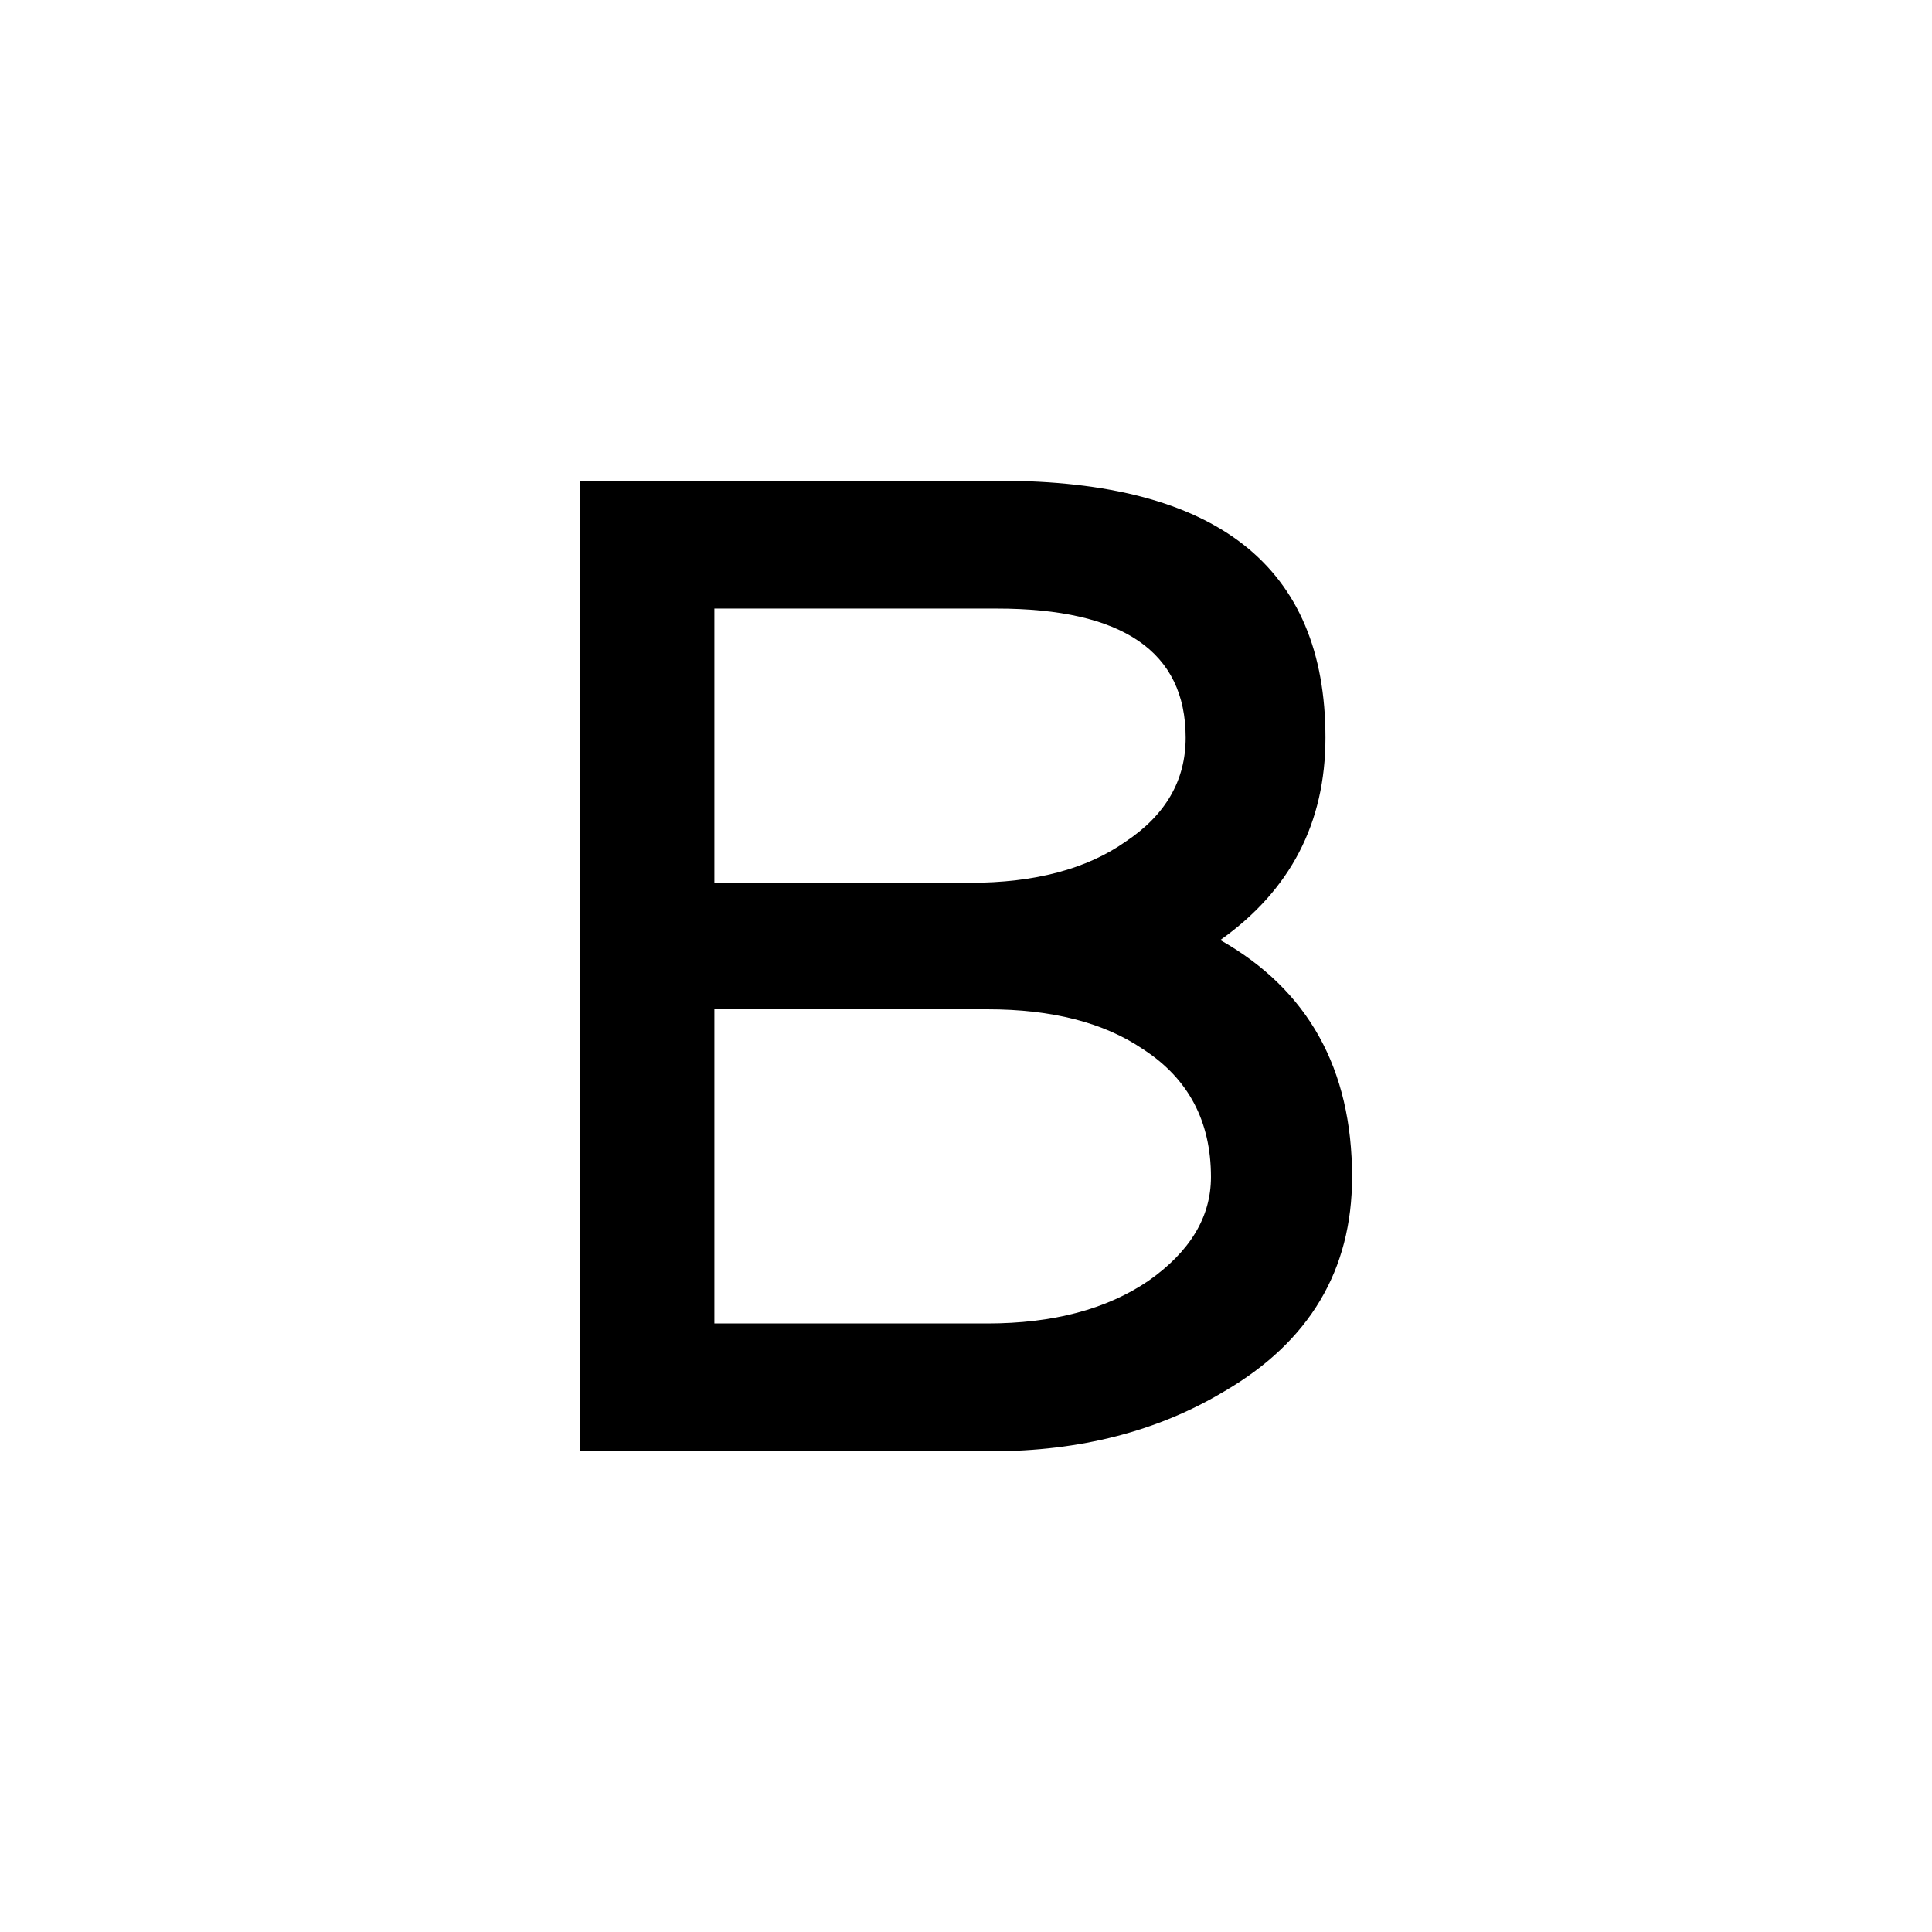
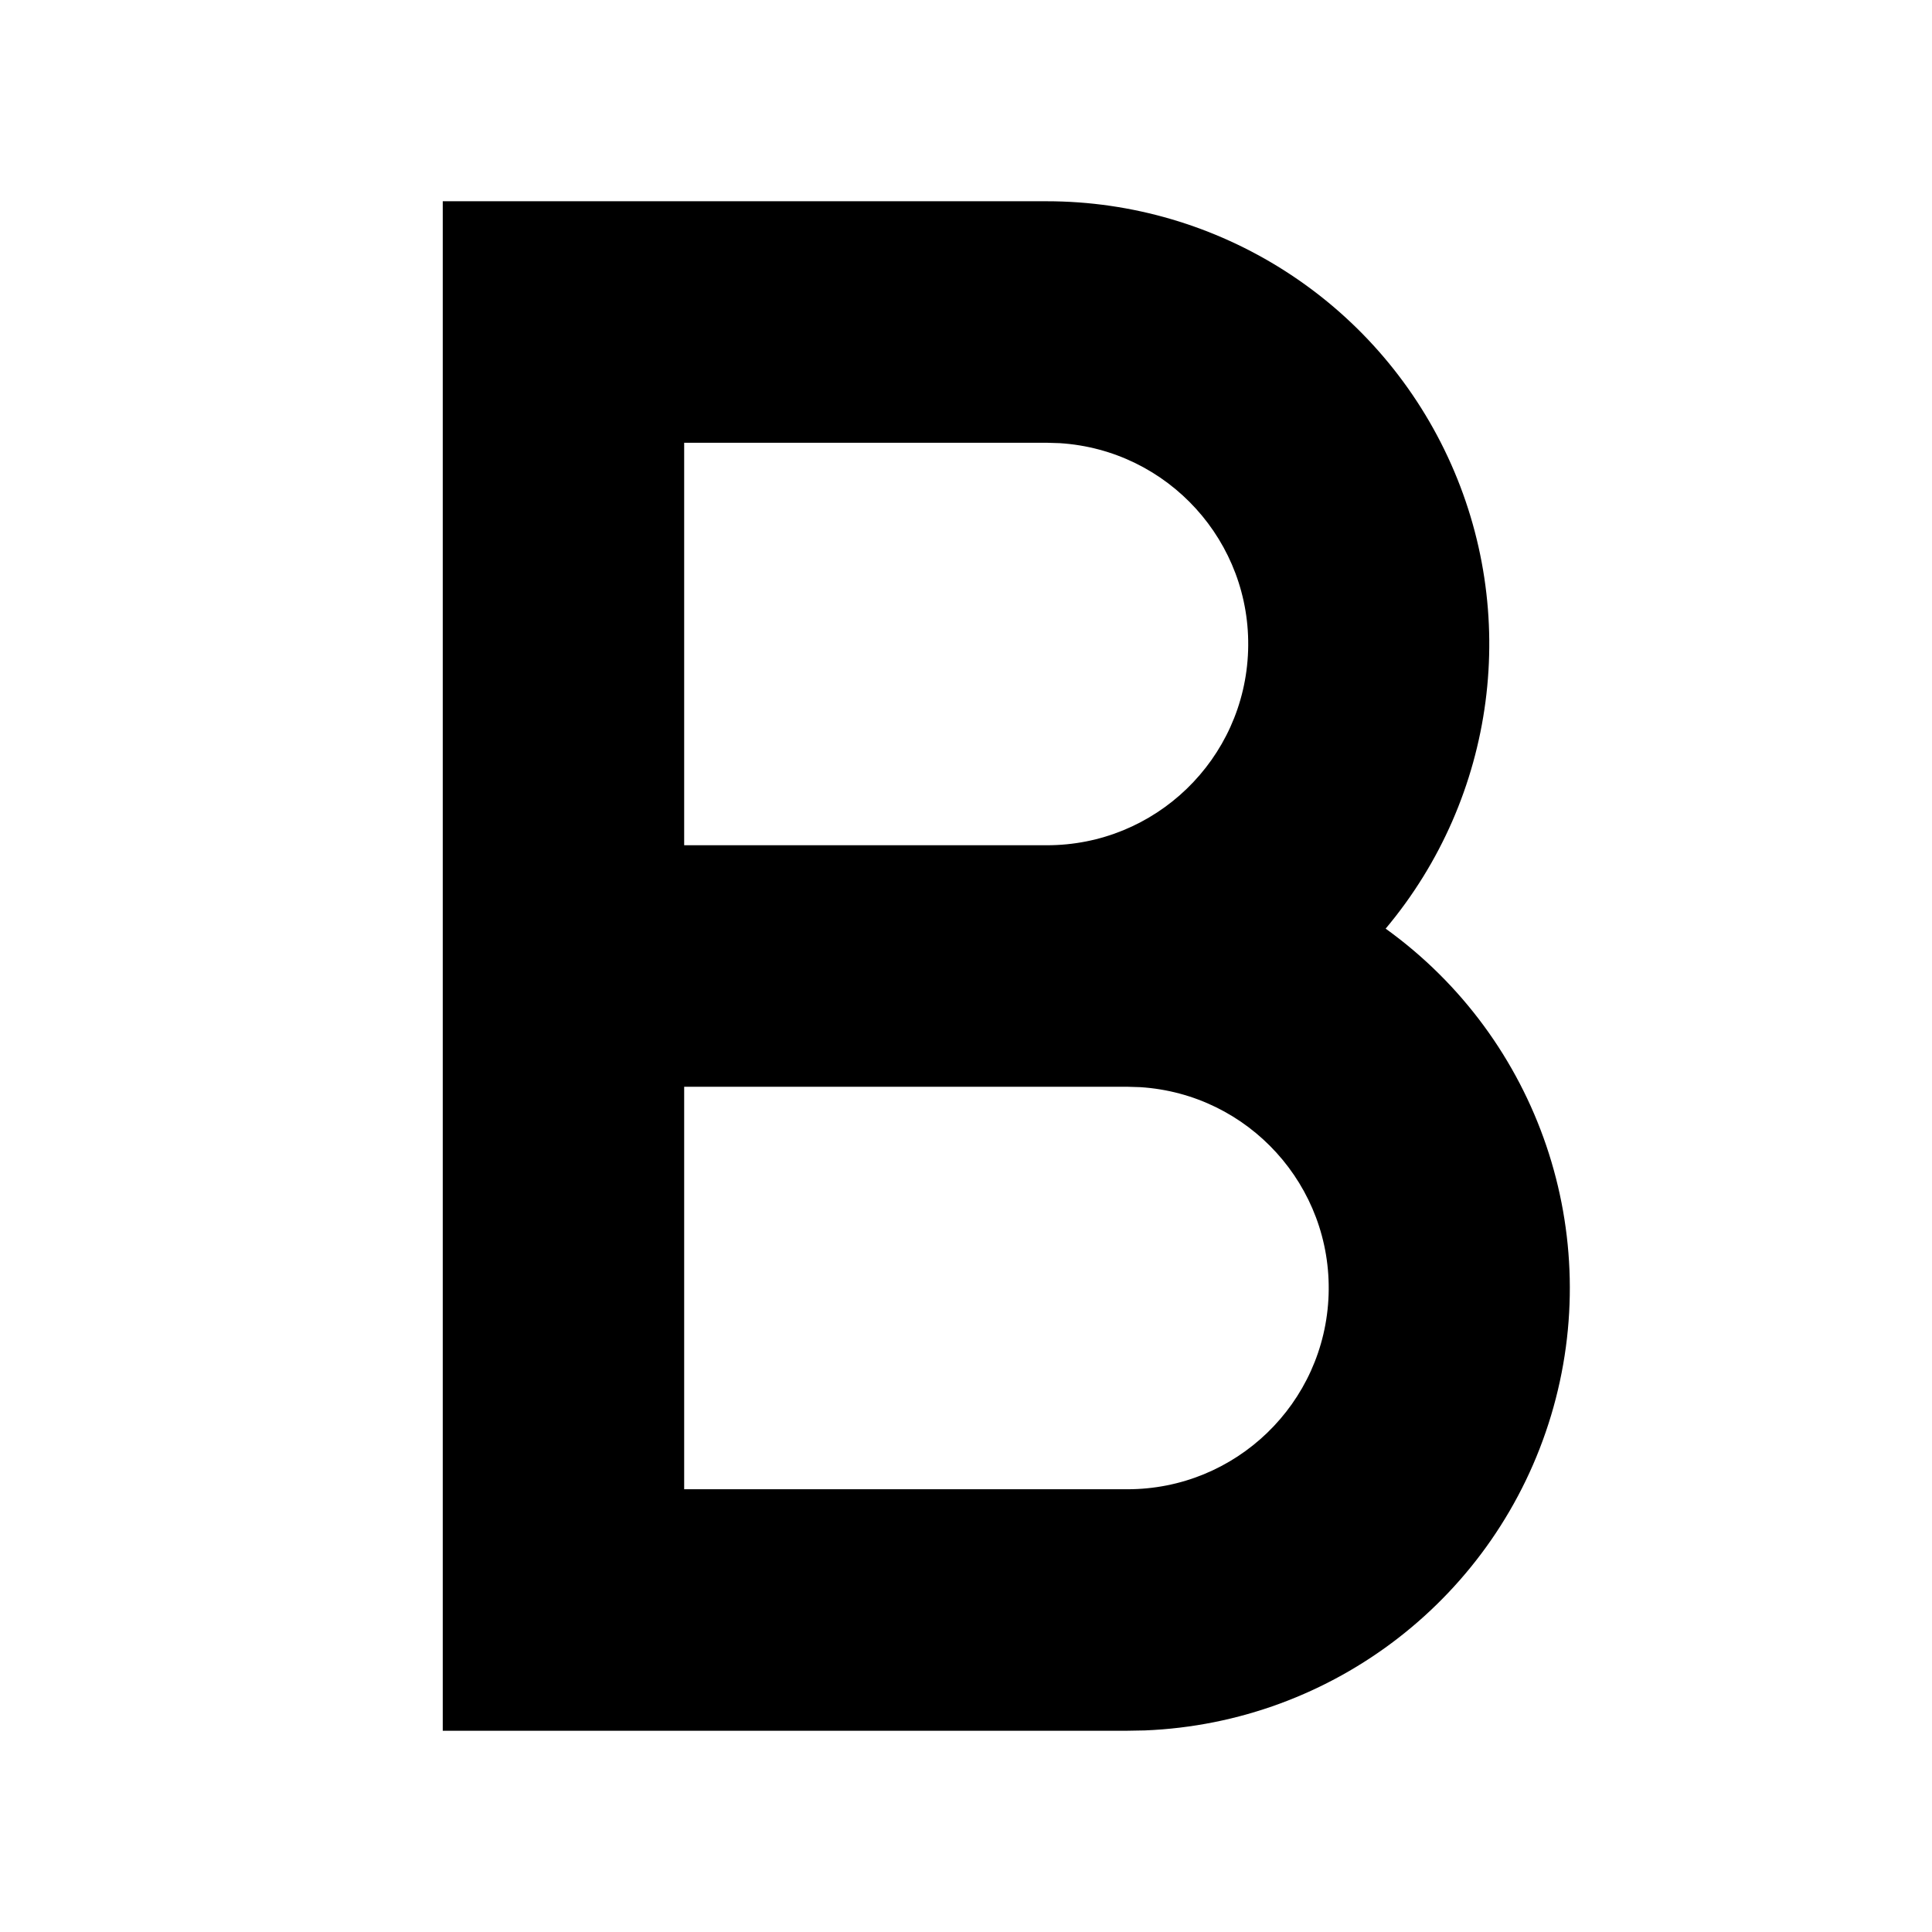
- <svg xmlns="http://www.w3.org/2000/svg" t="1572081835161" class="icon" viewBox="0 0 1024 1024" version="1.1" p-id="5629">
-   <defs>
-     <style type="text/css" />
-   </defs>
-   <path d="M646.774 498.245c37.156-26.34 55.744-62.093 55.744-107.254 0-90.783-57.631-136.184-172.877-136.184h-222.269V769.203h218.035c47.035 0 88.2-10.583 123.482-31.752 45.161-26.342 67.74-64.212 67.74-113.608 0-57.385-23.286-99.246-69.855-125.599z m-268.134-175.695h149.591c66.79 0 100.196 22.82 100.196 68.444 0 22.579-10.583 40.924-31.752 55.037-20.705 14.587-48.223 21.875-82.557 21.875h-135.478v-145.357z m230.031 356.337c-22.118 15.058-50.573 22.579-85.379 22.579h-144.65v-166.528h144.65c34.332 0 61.85 7.058 82.557 21.166 23.99 15.526 35.986 38.103 35.986 67.74-0.003 21.171-11.062 39.516-33.165 55.043z" p-id="5630" />
+ <svg xmlns="http://www.w3.org/2000/svg" t="1589619930477" class="icon" viewBox="0 0 1024 1024" version="1.1" p-id="2245">
+   <path d="M554.667 106.667a234.667 234.667 0 0 1 179.755 385.536 234.667 234.667 0 0 1-127.659 424.96L597.333 917.333H234.667v-810.667H554.667z m-192.043 469.333v213.333H597.333a106.667 106.667 0 0 0 6.997-213.12L597.333 576H362.624zM554.667 234.667H362.624v213.333H554.667a106.667 106.667 0 0 0 6.997-213.12L554.667 234.667z" fill="currentColor" p-id="2246" />
</svg>
